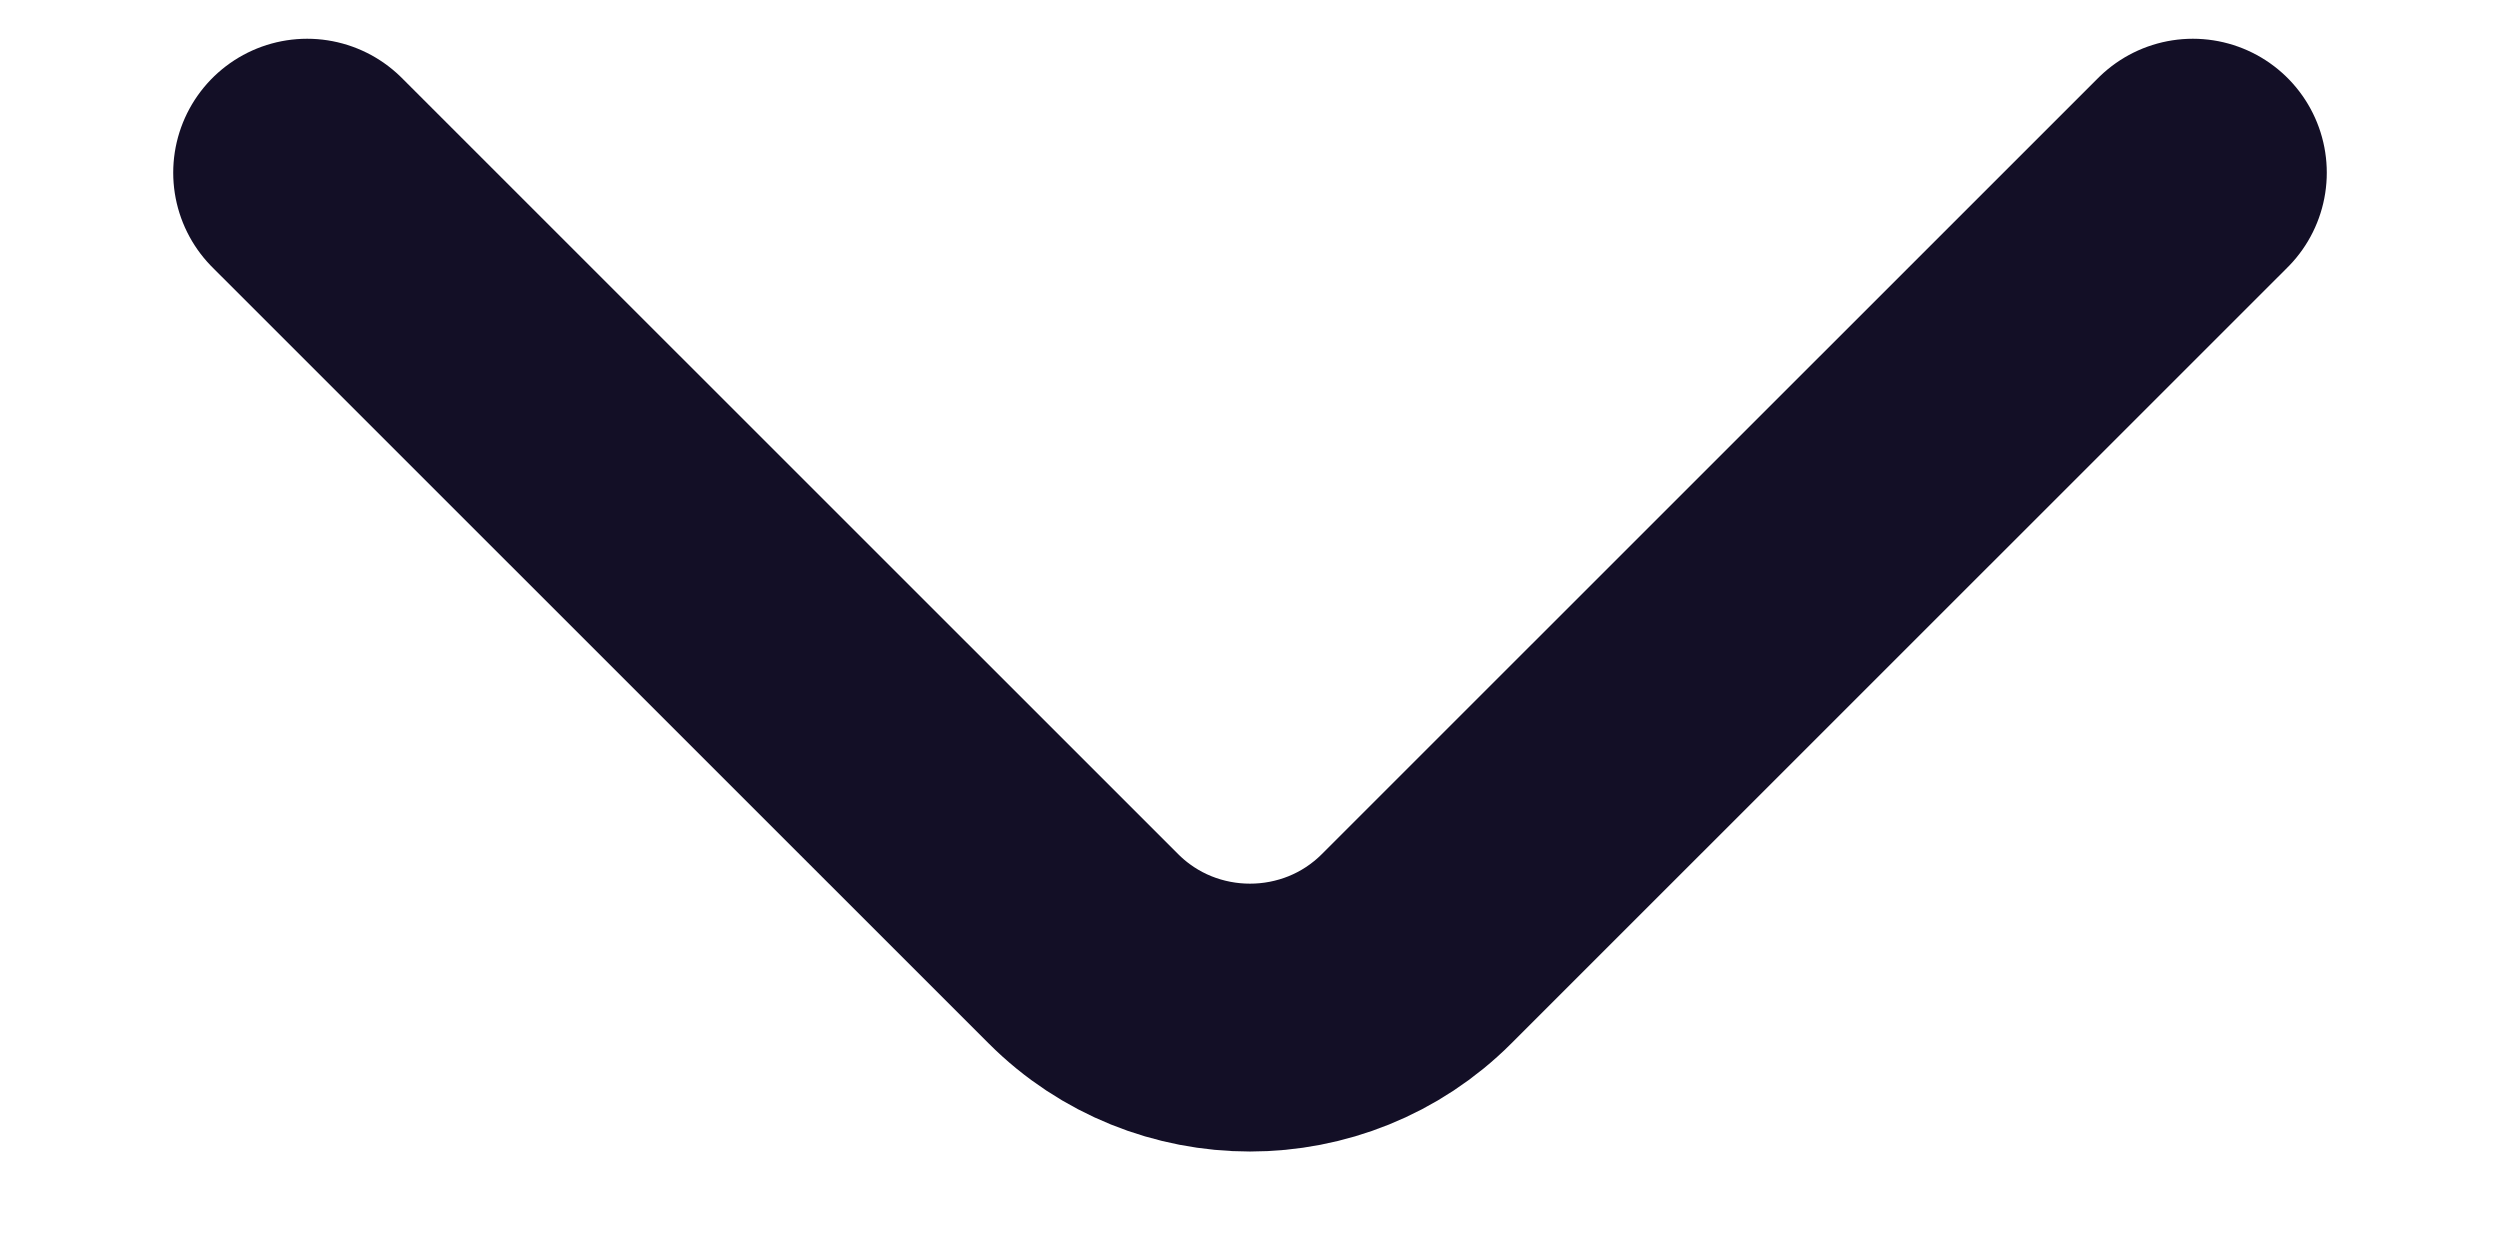
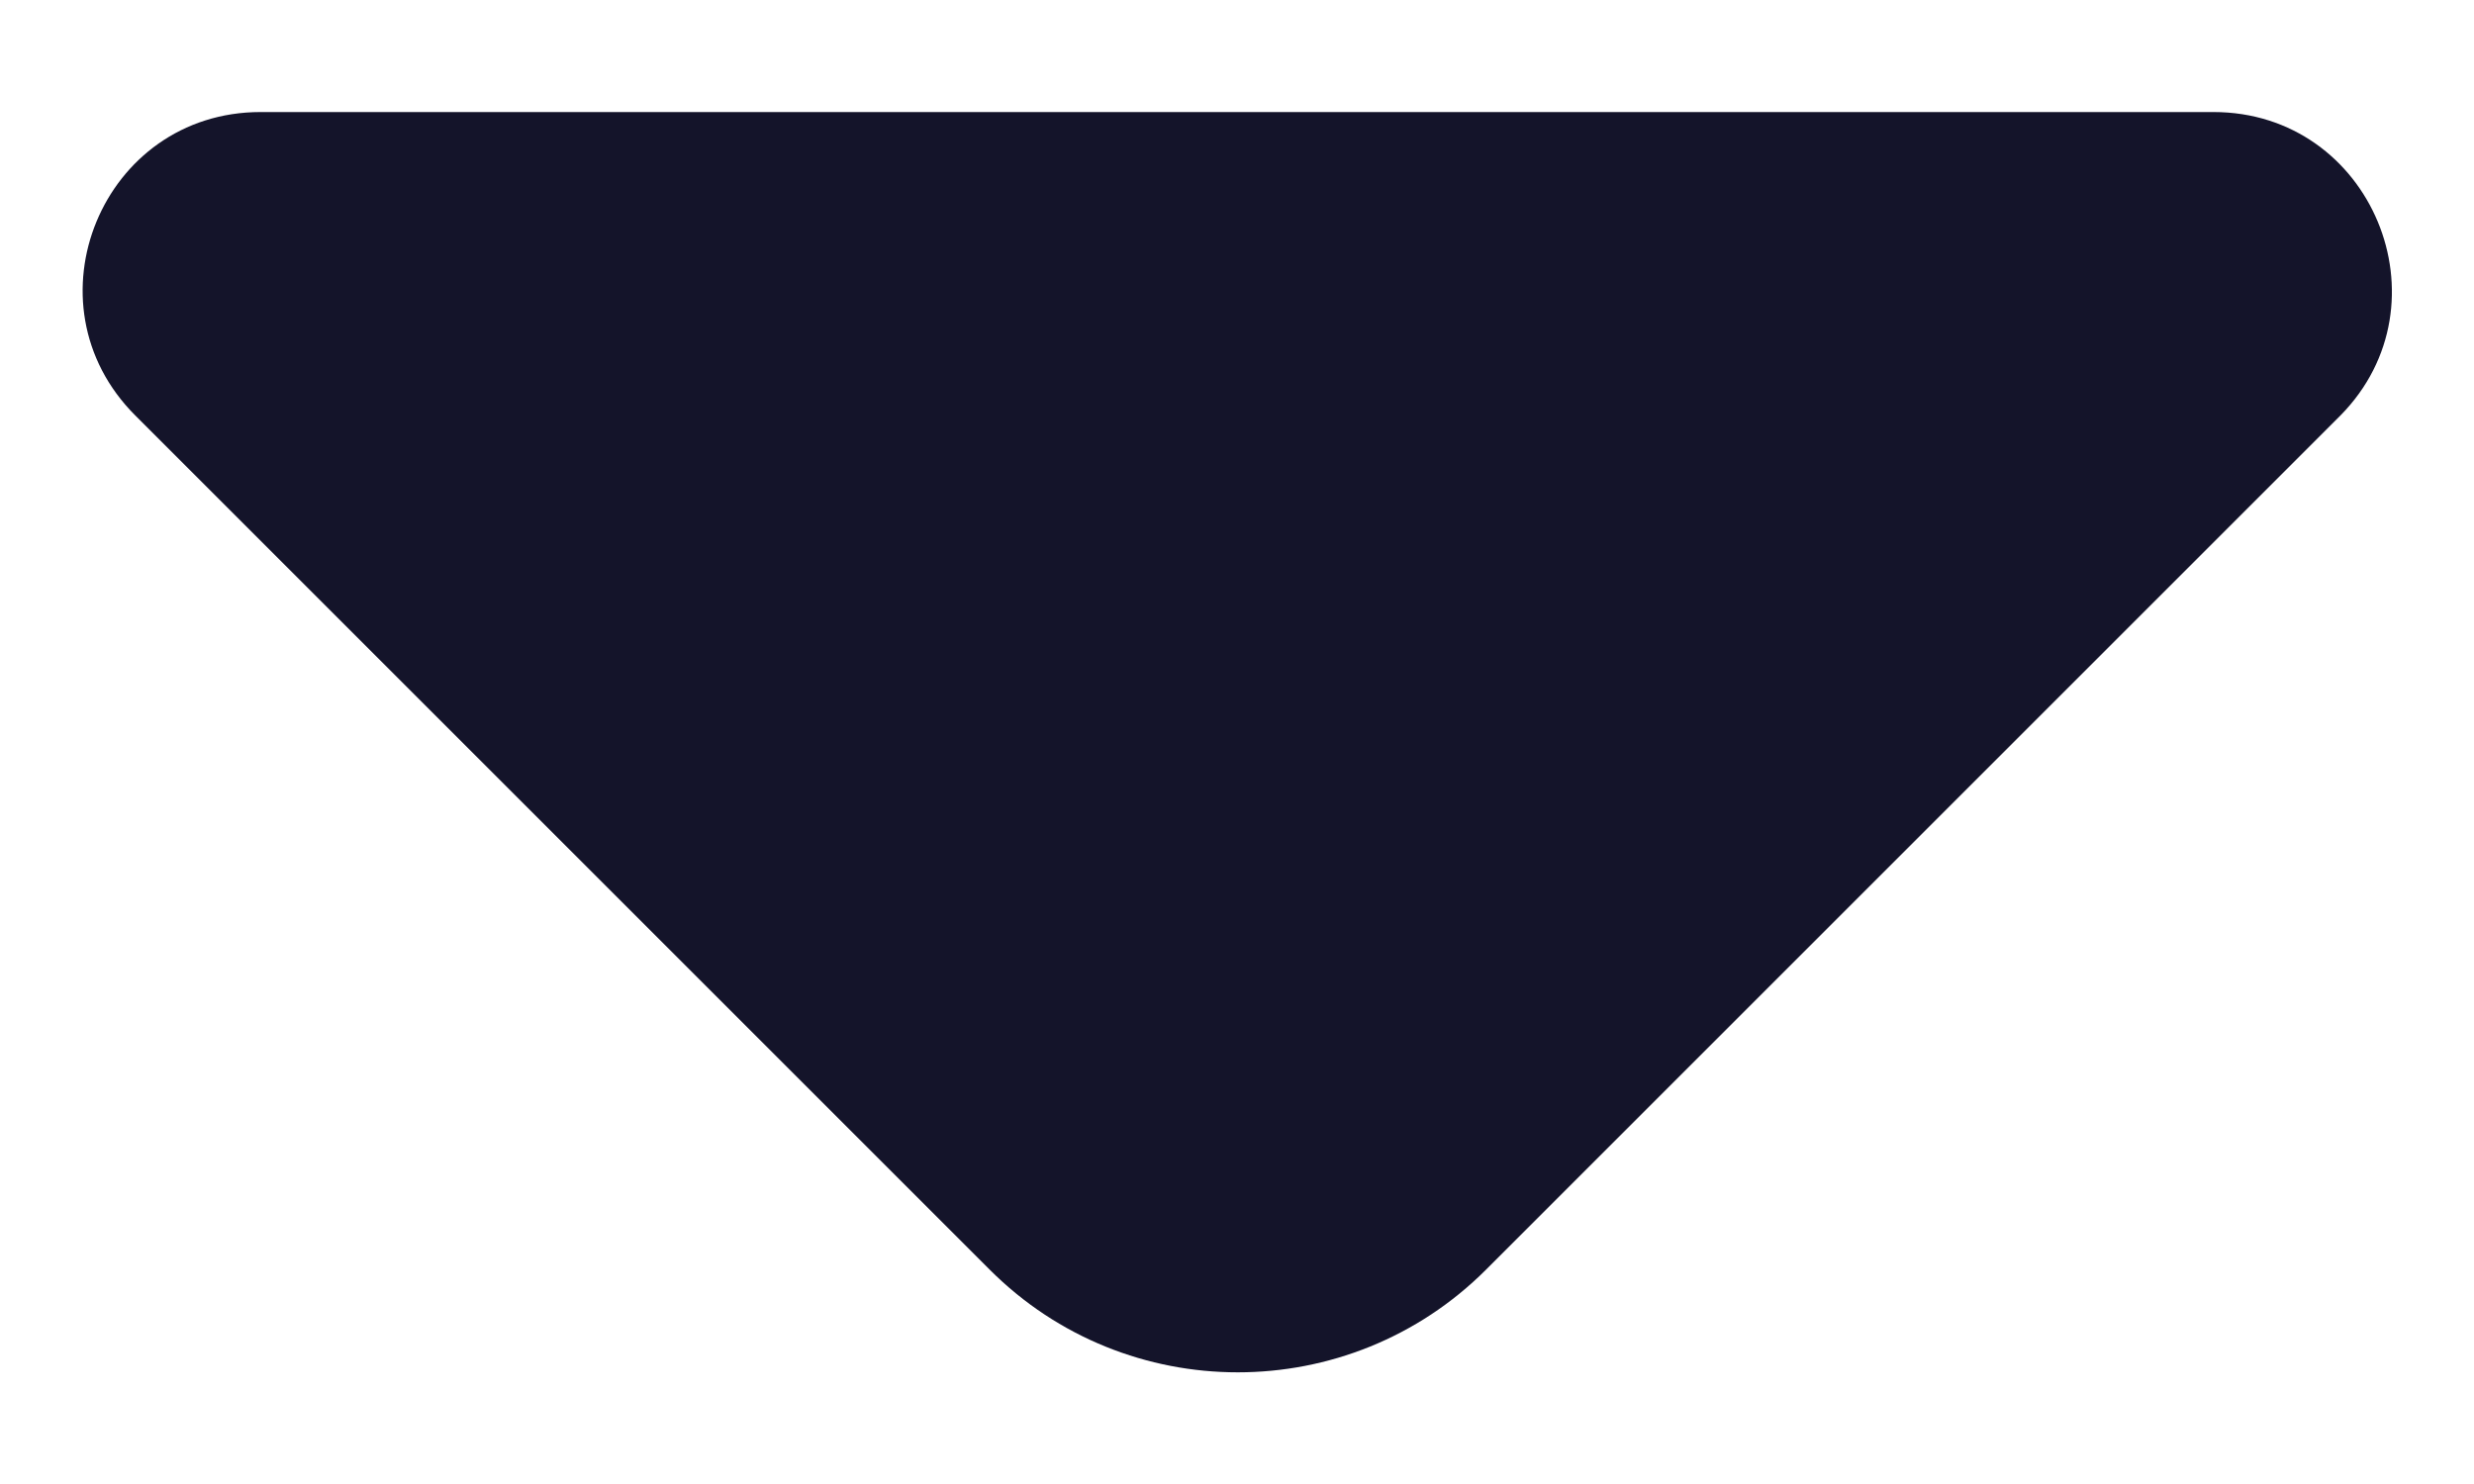
- <svg xmlns="http://www.w3.org/2000/svg" width="14" height="7" viewBox="0 0 14 7" fill="none">
-   <path d="M12.28 0.967L7.933 5.313C7.42 5.827 6.58 5.827 6.067 5.313L1.72 0.967" stroke="#130F26" stroke-width="1.5" stroke-miterlimit="10" stroke-linecap="round" stroke-linejoin="round" />
+ <svg xmlns="http://www.w3.org/2000/svg" width="10" height="6" viewBox="0 0 10 6" fill="none">
+   <path d="M8.947 0.453H4.793H1.053C0.413 0.453 0.093 1.227 0.547 1.68L4 5.133C4.553 5.687 5.453 5.687 6.007 5.133L7.32 3.82L9.46 1.68C9.907 1.227 9.587 0.453 8.947 0.453Z" fill="#14142A" />
</svg>
